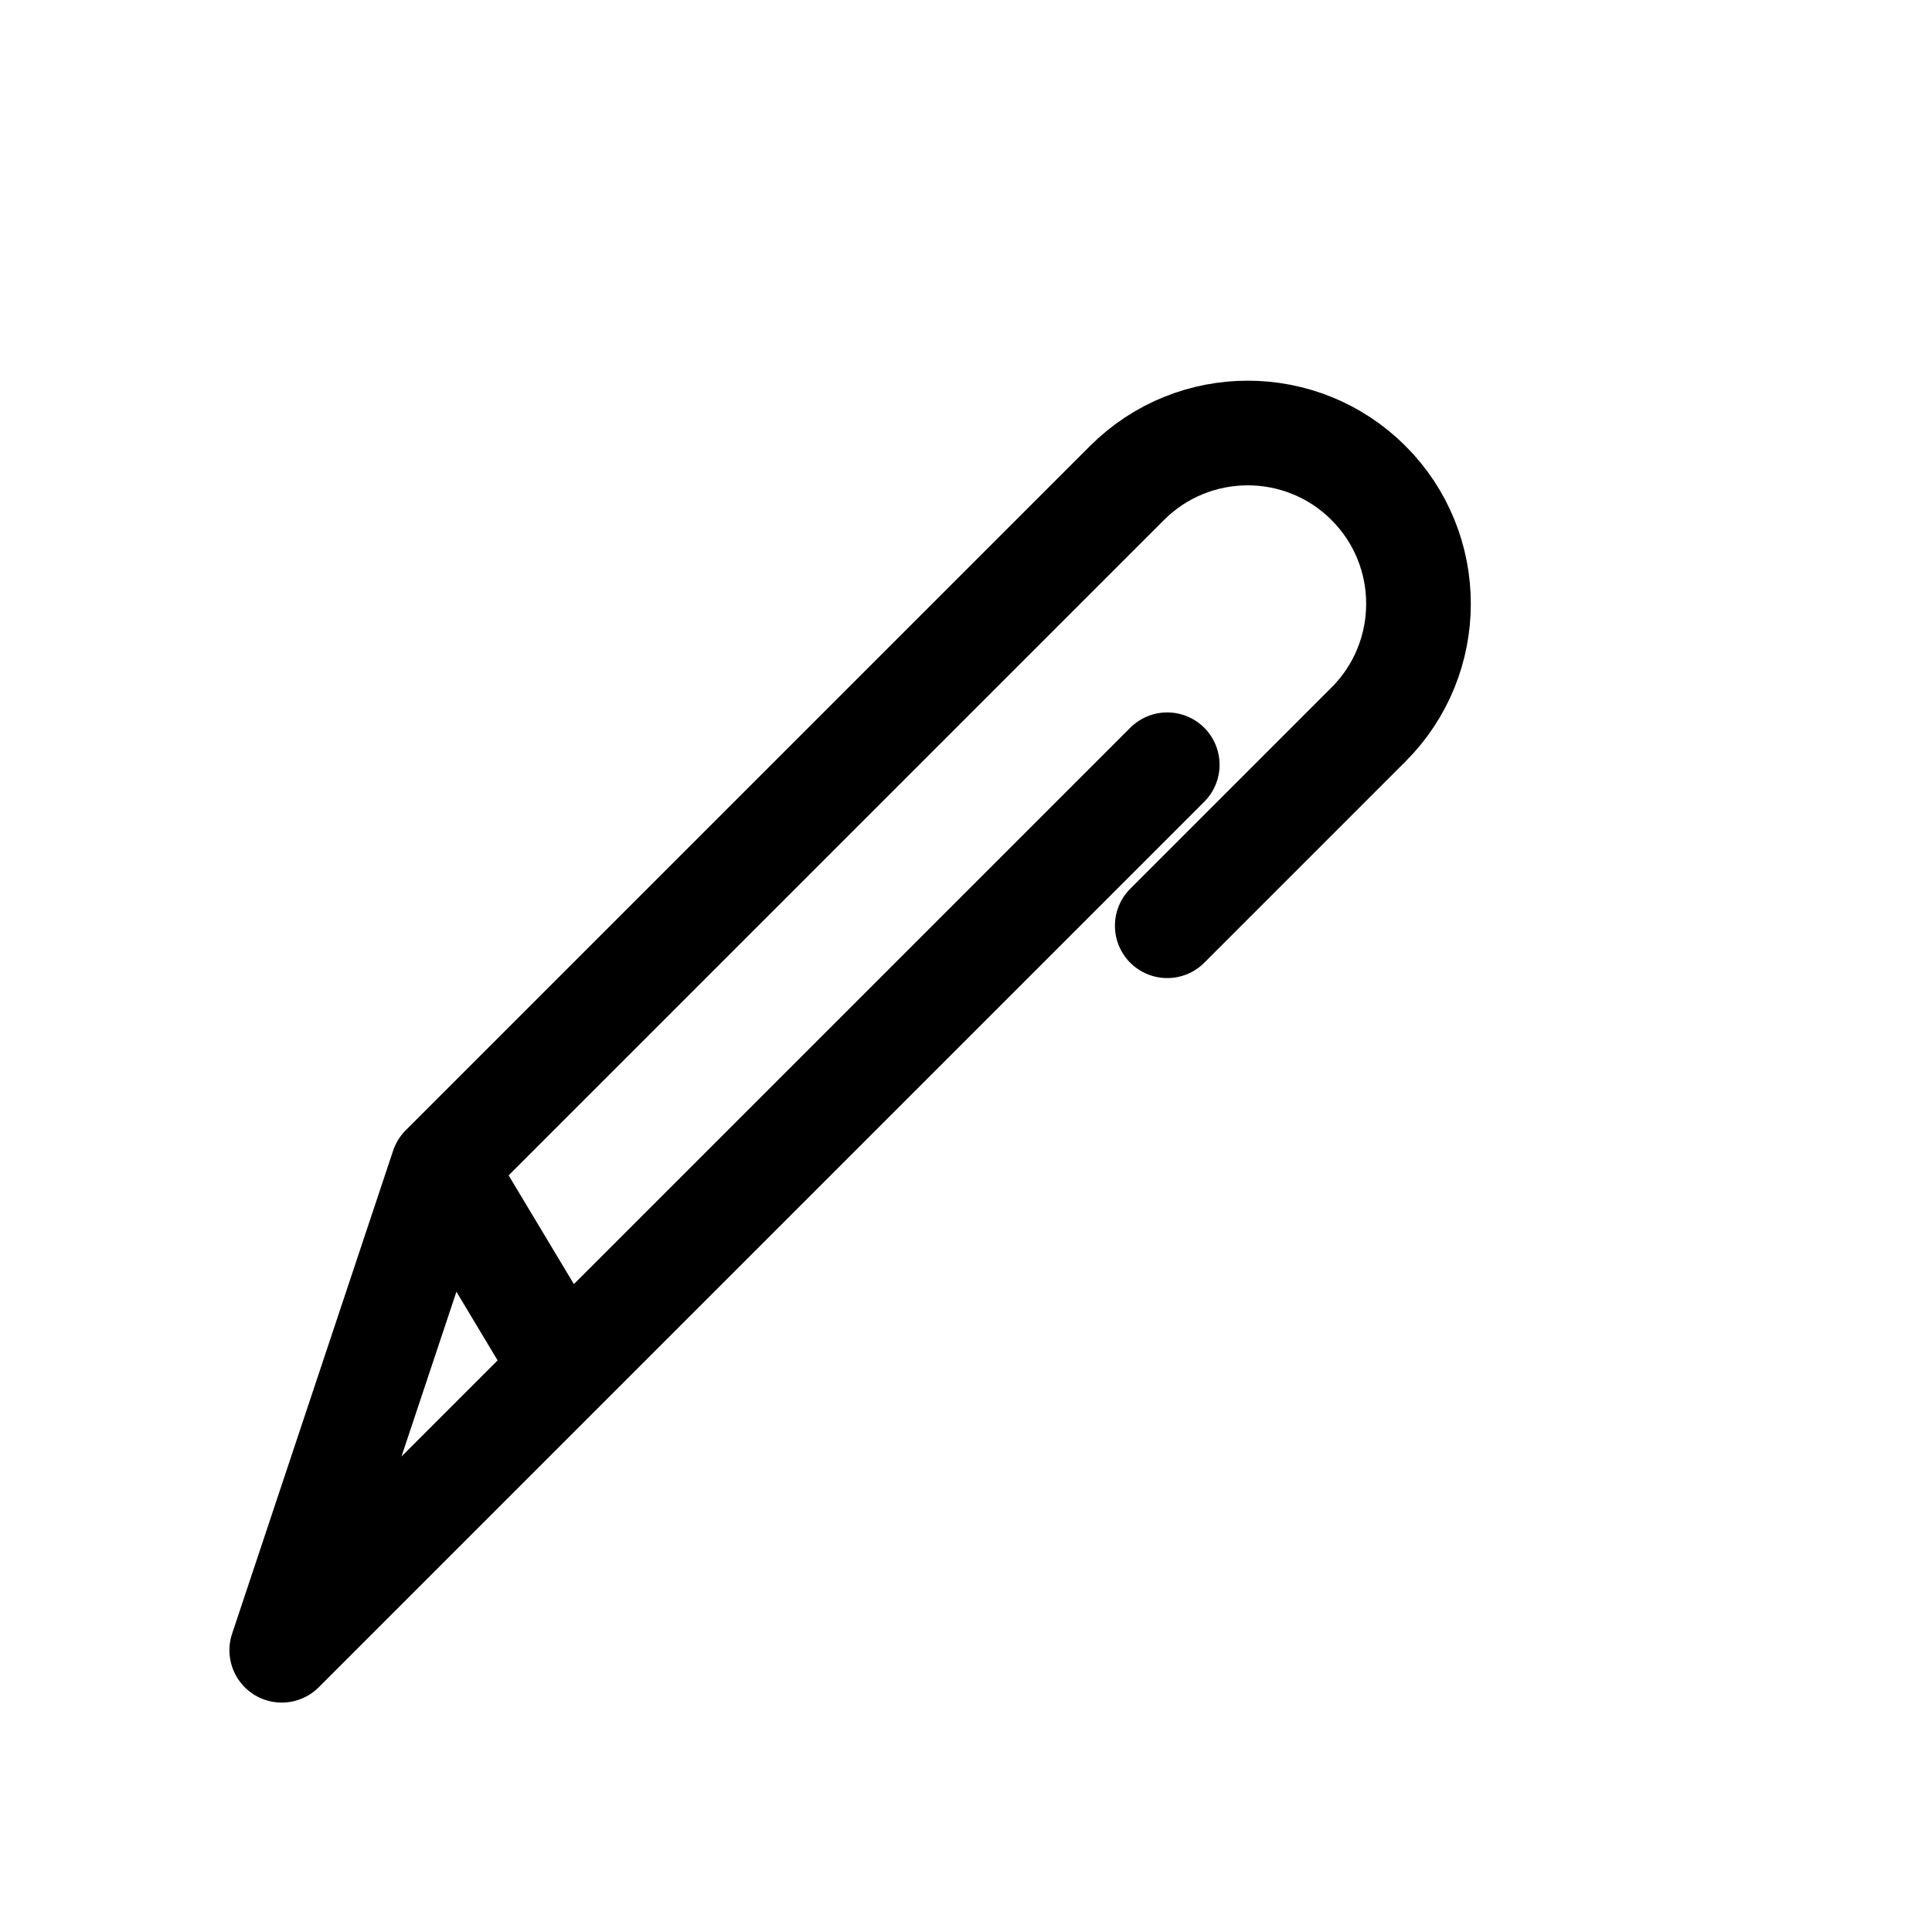
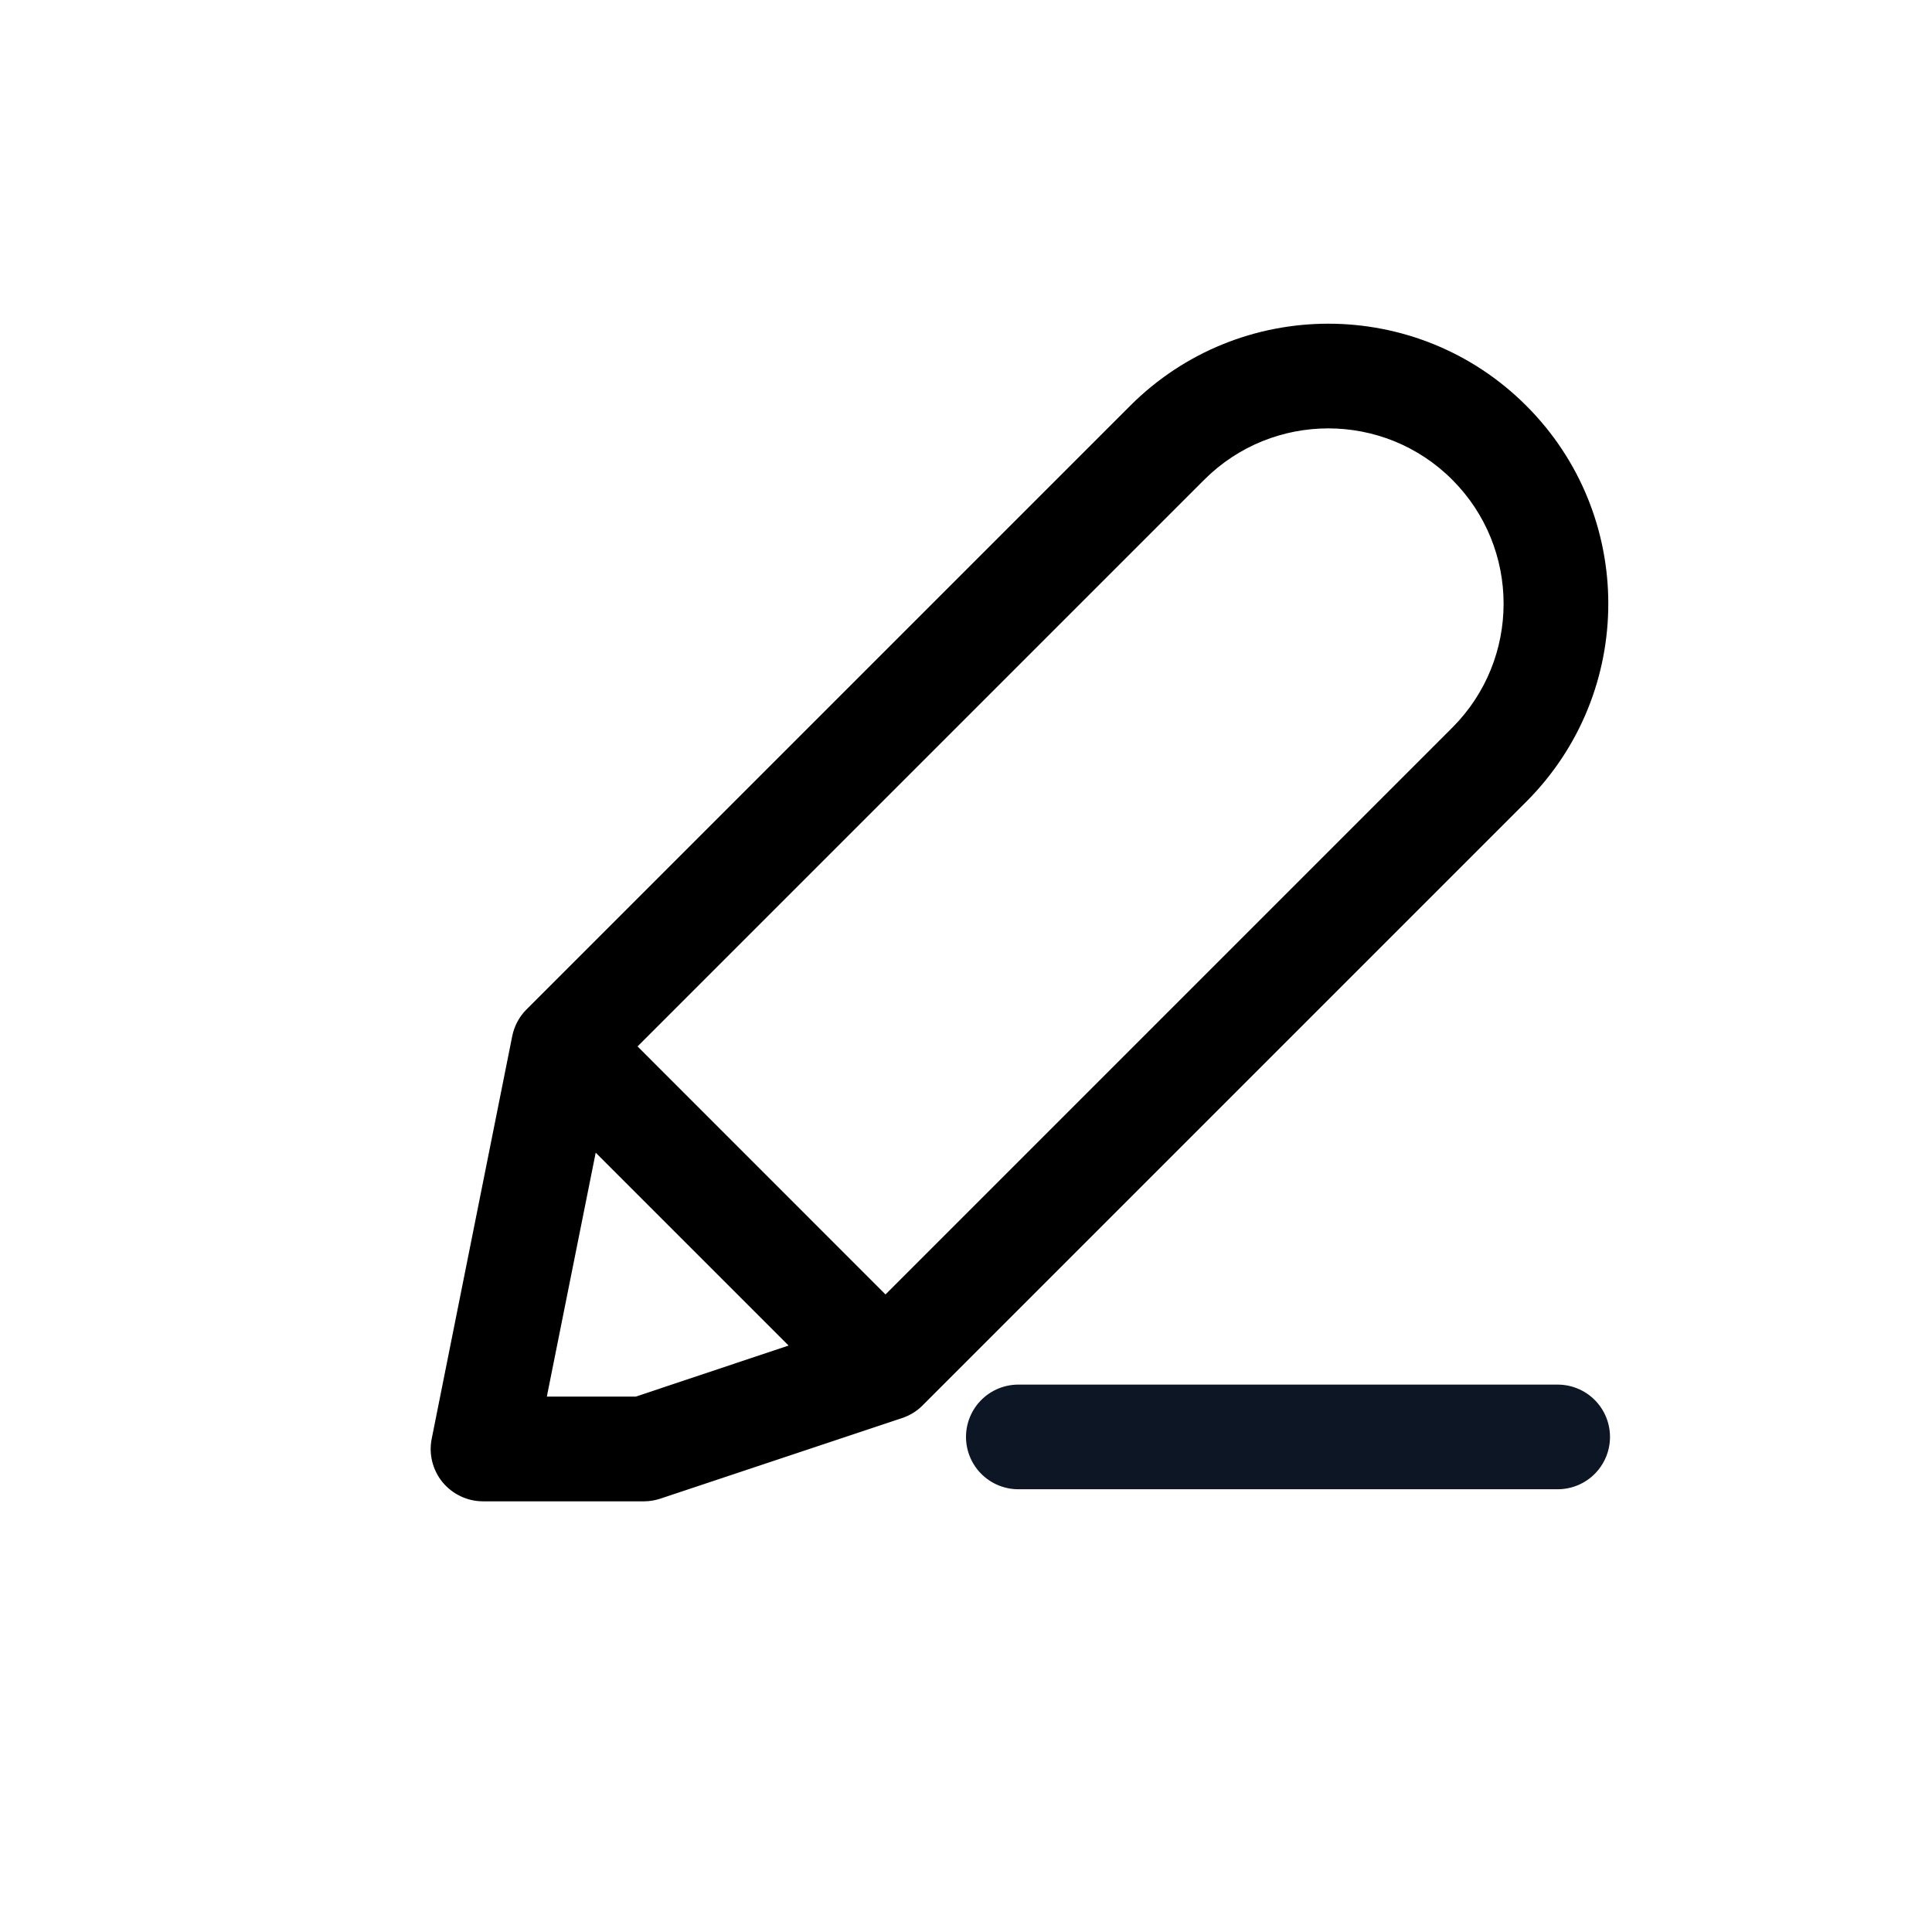
<svg xmlns="http://www.w3.org/2000/svg" width="24" height="24" viewBox="0 0 24 24" fill="none">
-   <path d="M7 17L6 18L3.5 20.5L4.5 17.5L5.5 14.5M7 17L5.5 14.5M7 17L14.5 9.5M5.5 14.5L14 6C14.828 5.172 16.172 5.172 17 6V6C17.828 6.828 17.828 8.172 17 9L14.5 11.5" stroke="black" stroke-width="1.3" stroke-linecap="round" stroke-linejoin="round" />
+   <path d="M14.04 5.04C15.399 3.682 17.602 3.681 18.96 5.04C20.319 6.398 20.318 8.601 18.96 9.959L11.46 17.459C11.389 17.531 11.301 17.584 11.205 17.616L8.205 18.616C8.139 18.638 8.07 18.65 8 18.65H6C5.806 18.65 5.621 18.562 5.497 18.412C5.374 18.261 5.324 18.062 5.363 17.872L6.363 12.872C6.388 12.746 6.45 12.63 6.54 12.54L14.04 5.04ZM6.793 17.349H7.898L9.796 16.715L7.4 14.319L6.793 17.349ZM18.04 5.959C17.19 5.109 15.811 5.109 14.96 5.959L7.92 12.999L11 16.08L18.04 9.04C18.891 8.189 18.891 6.81 18.04 5.959Z" fill="black" />
+   <line x1="12.65" y1="17.85" x2="19.35" y2="17.85" stroke="#0D1625" stroke-width="1.3" stroke-linecap="round" stroke-linejoin="round" />
</svg>
